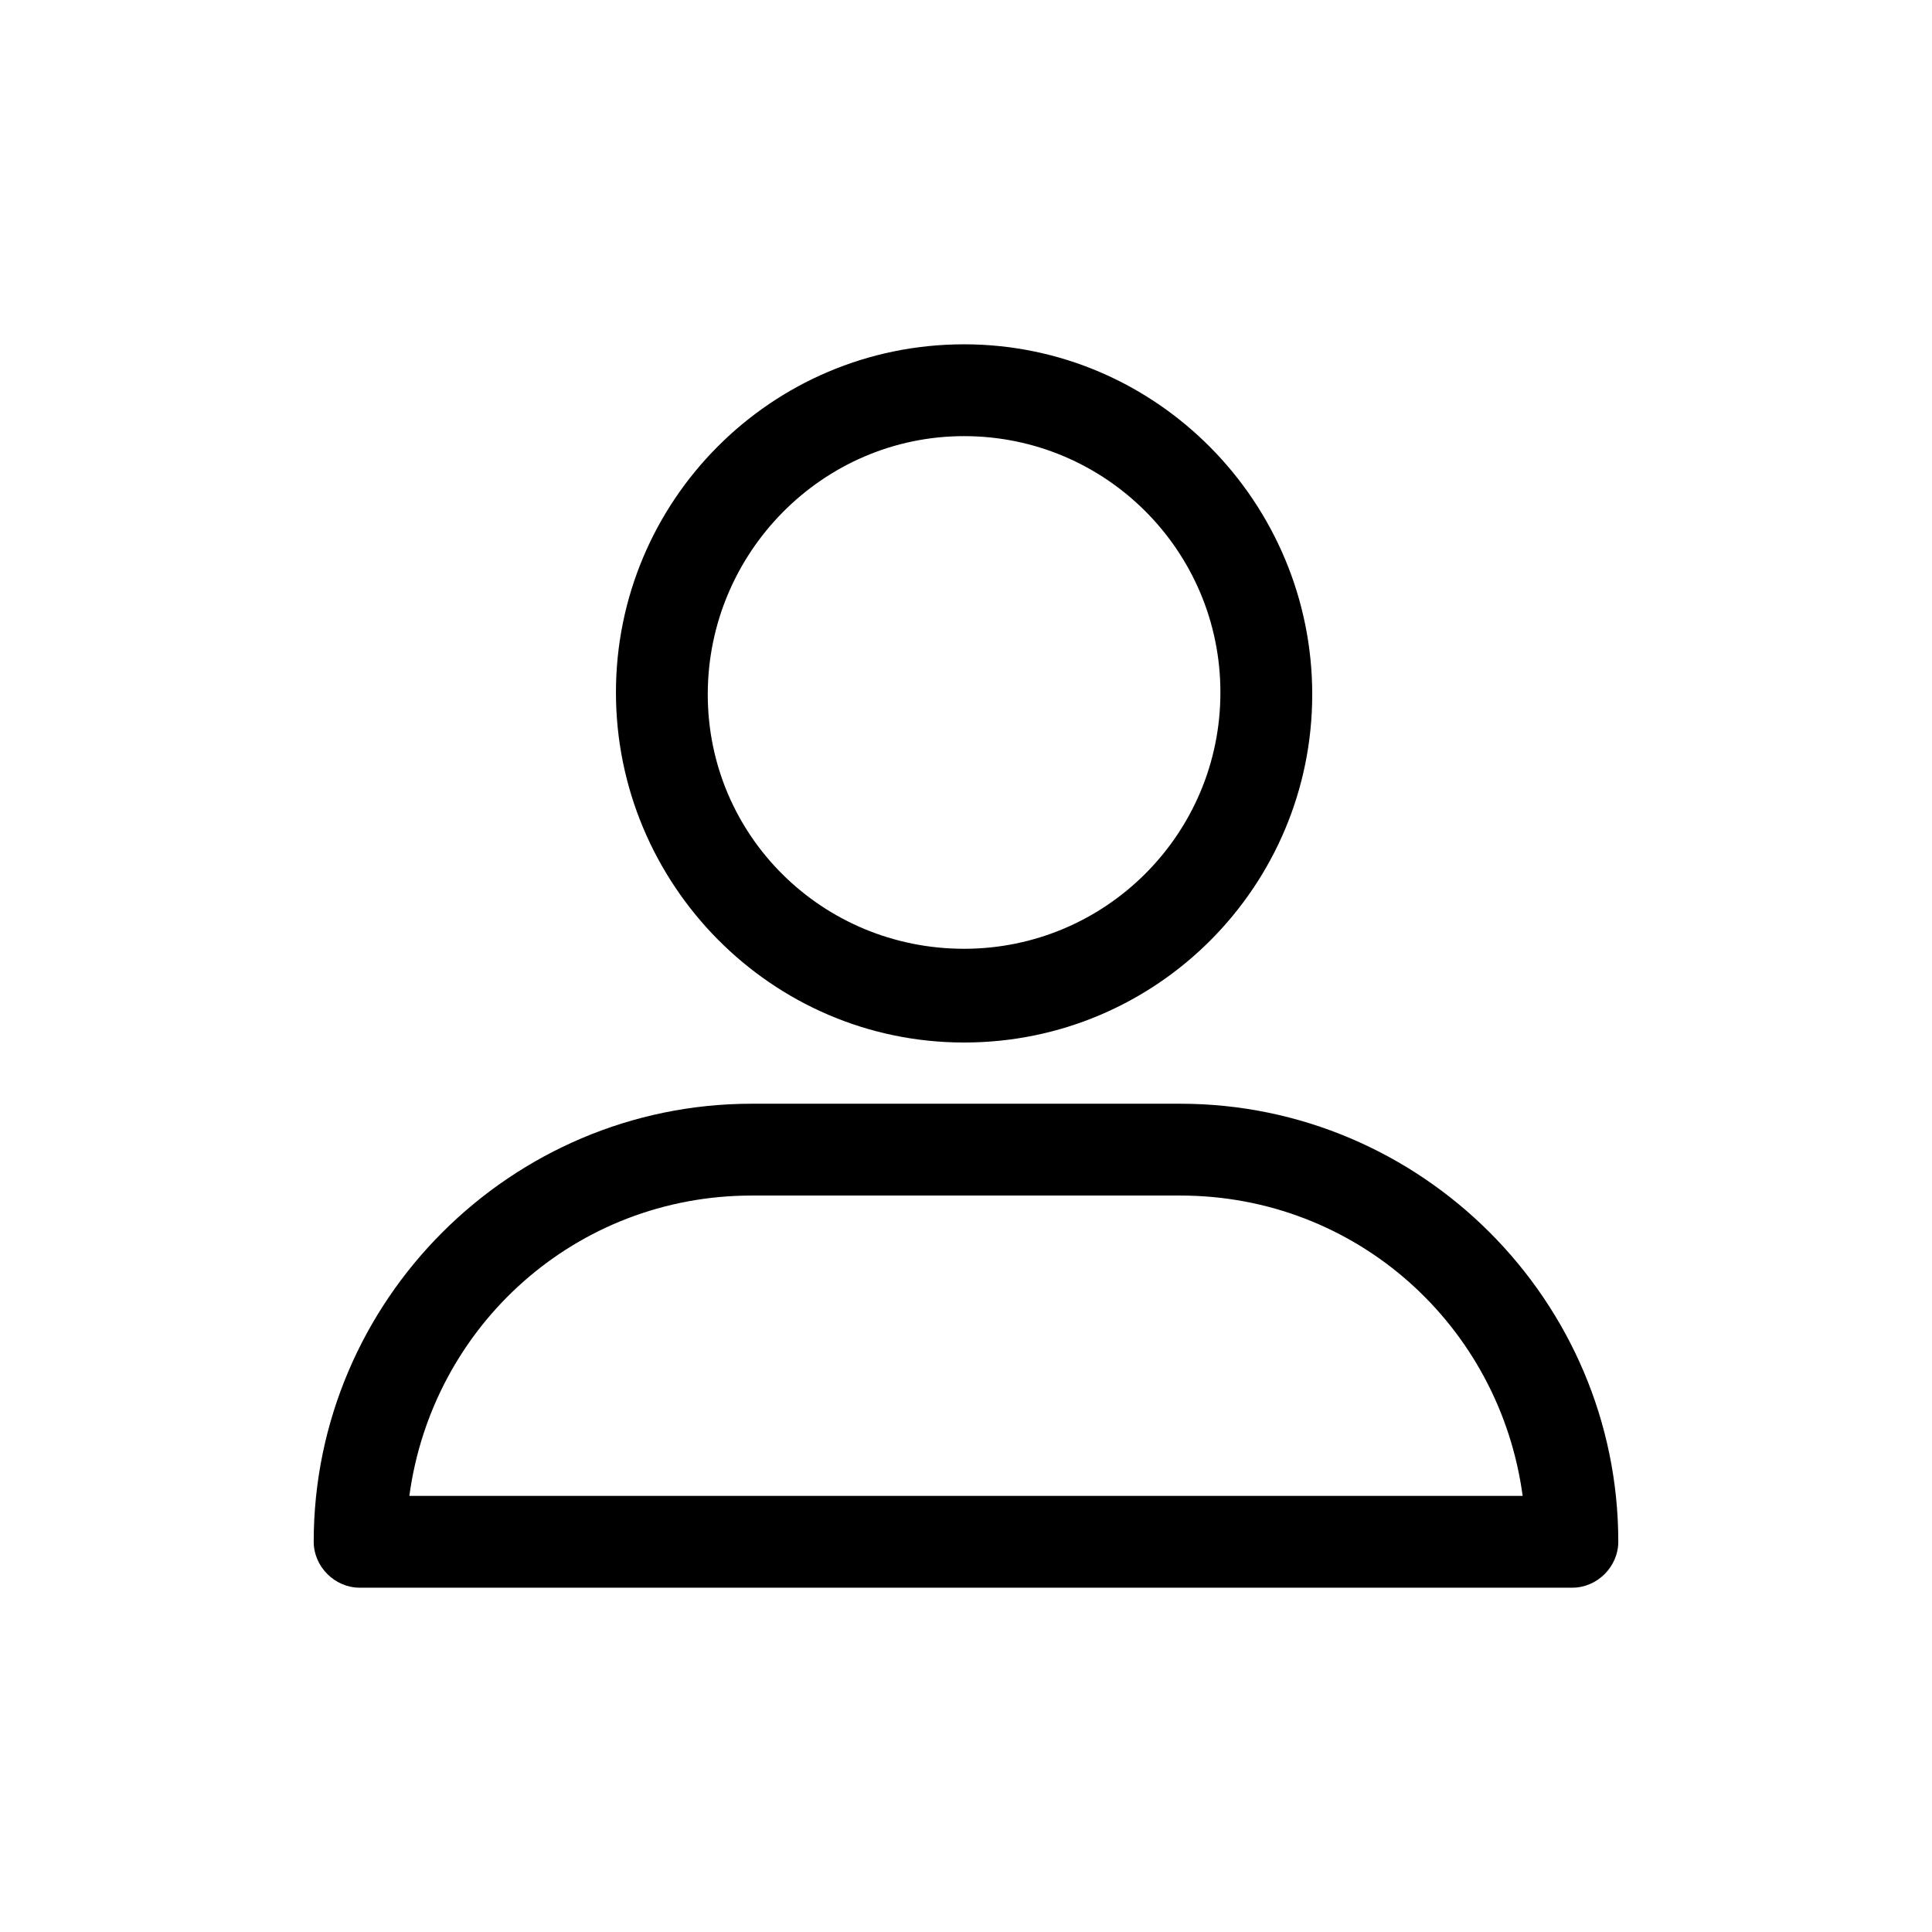
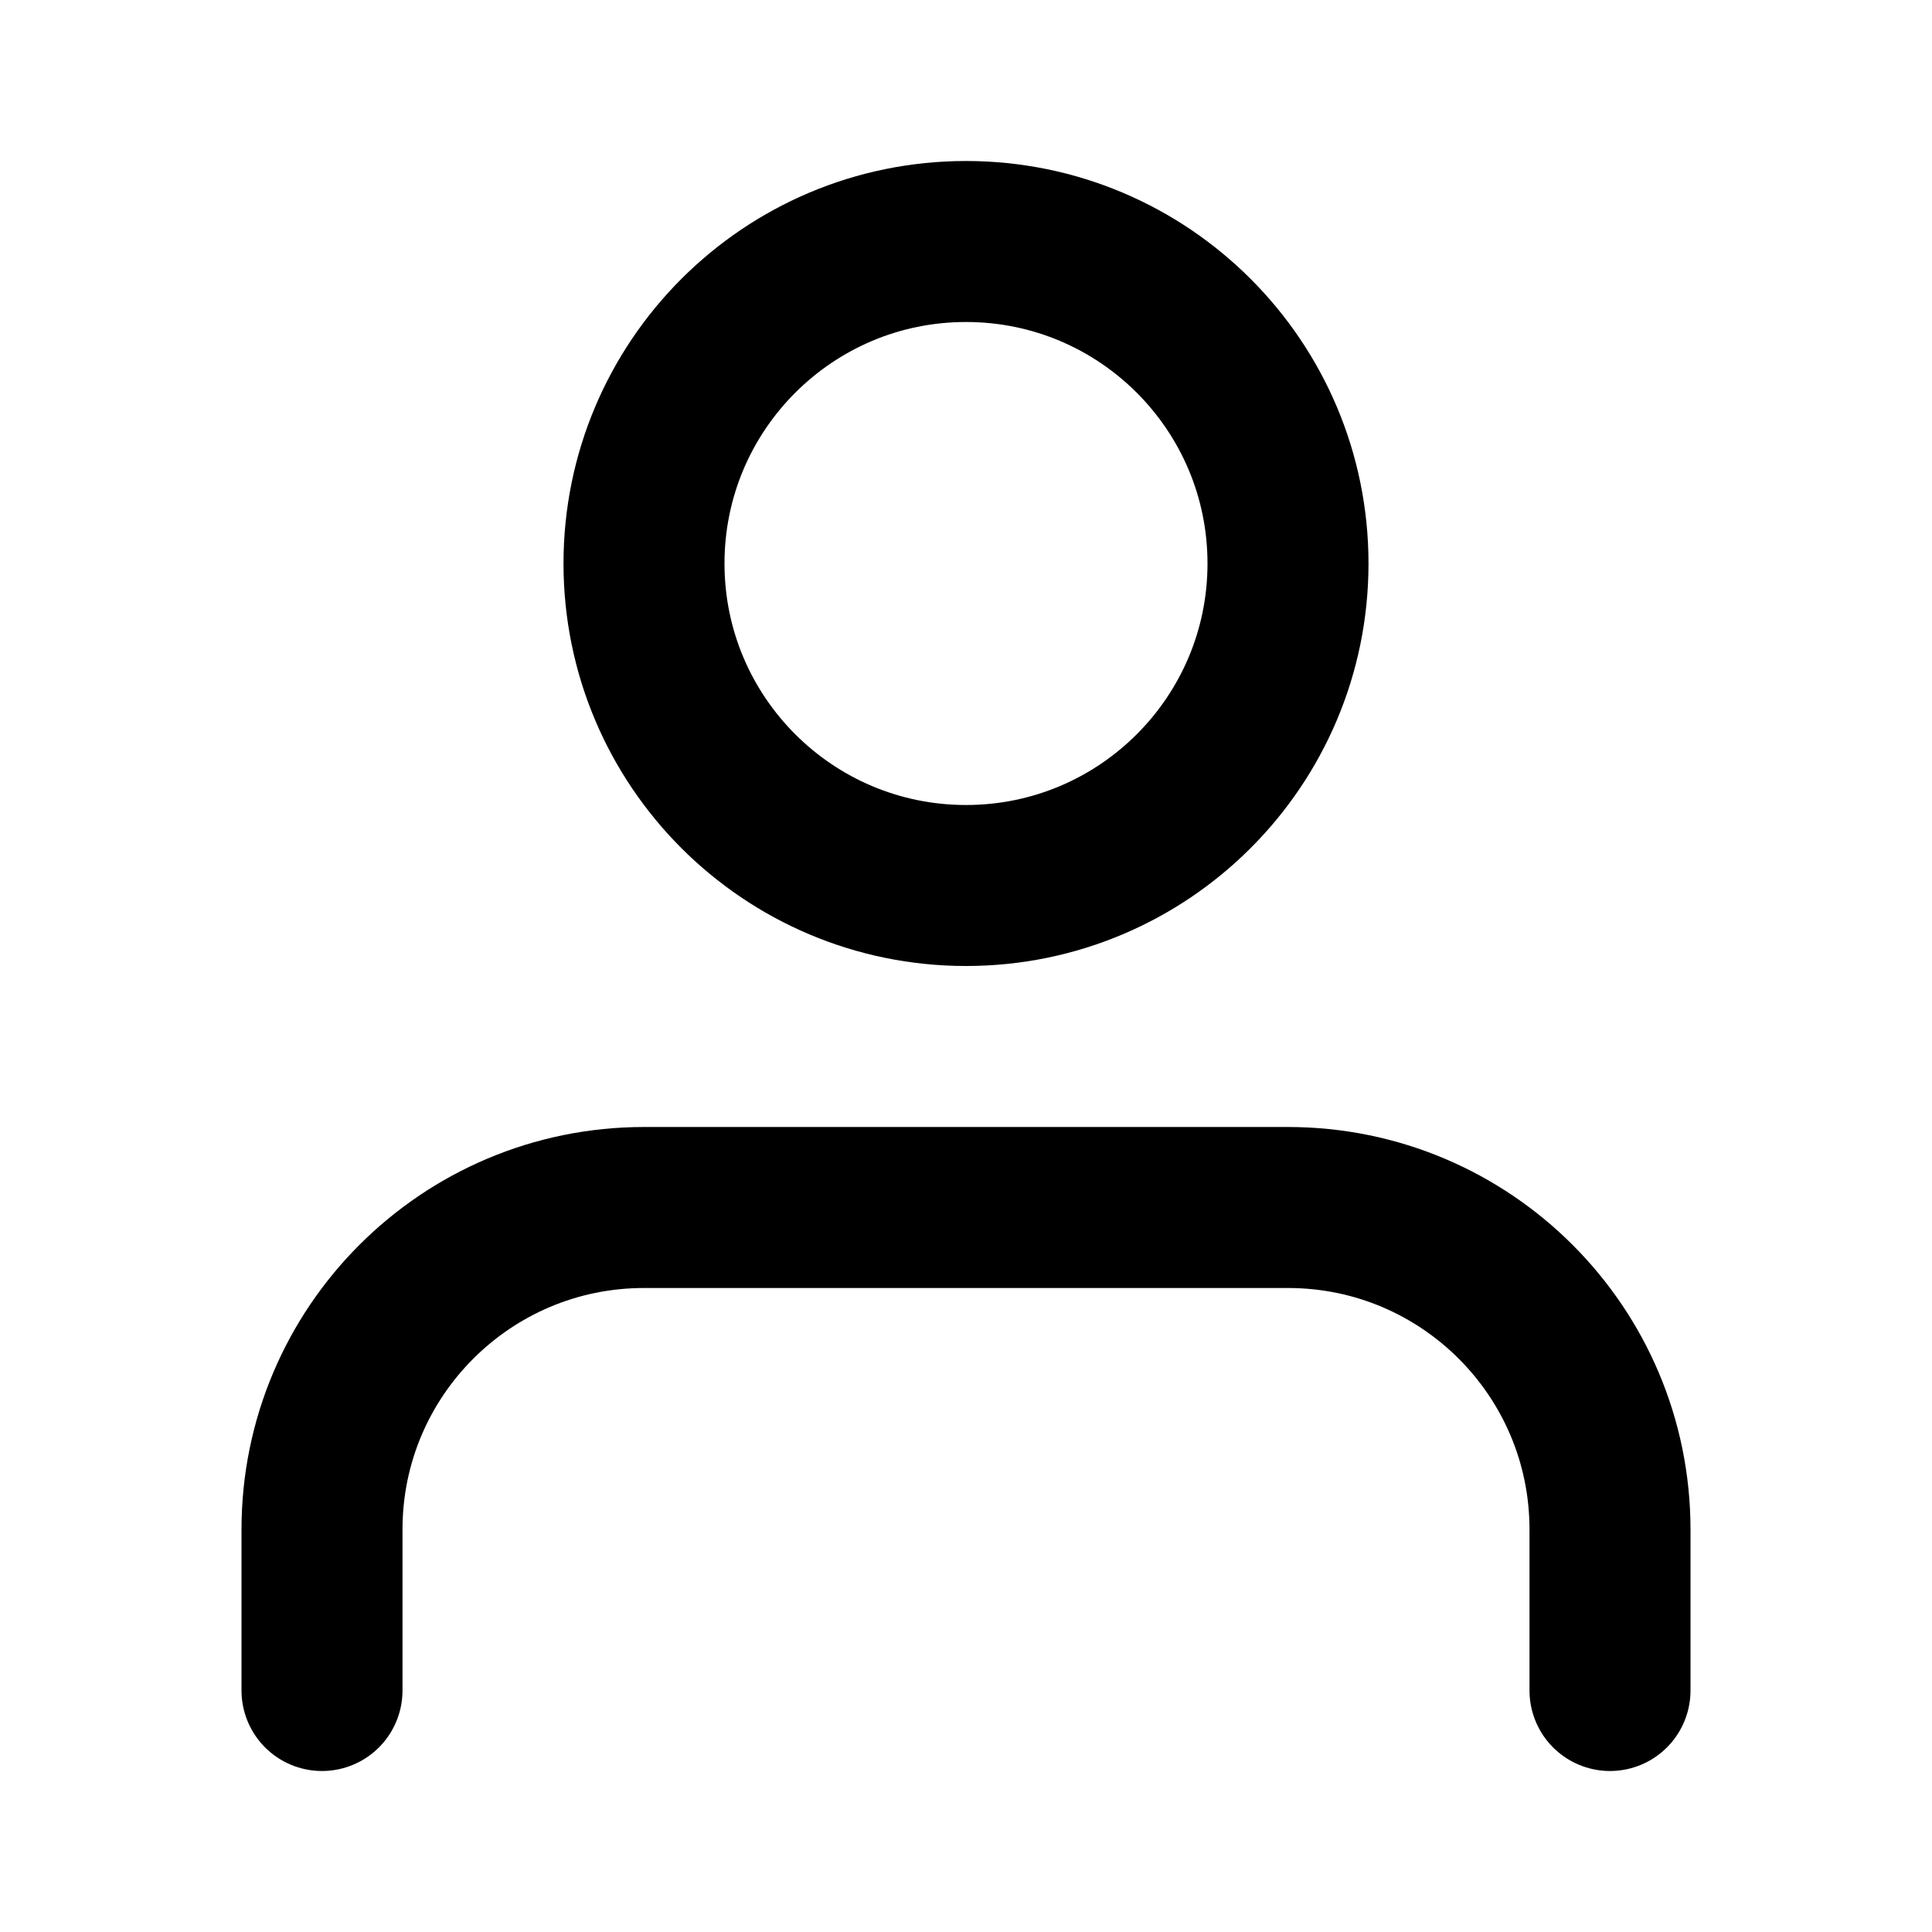
- <svg xmlns="http://www.w3.org/2000/svg" viewBox="0 0 101 101">
-   <path d="M50.4 54.5c10.1 0 18.2-8.2 18.2-18.2S60.5 18 50.4 18s-18.2 8.2-18.2 18.2 8.1 18.3 18.2 18.3zm0-31.7c7.4 0 13.4 6 13.4 13.4s-6 13.4-13.4 13.4S37 43.7 37 36.3s6-13.5 13.4-13.5zM18.8 83h63.4c1.3 0 2.4-1.1 2.4-2.4 0-12.6-10.3-22.9-22.9-22.9H39.3c-12.6 0-22.9 10.3-22.9 22.9 0 1.3 1.1 2.4 2.4 2.4zm20.5-20.5h22.4c9.2 0 16.7 6.8 17.9 15.7H21.4c1.2-8.9 8.7-15.7 17.9-15.7z" />
+ <svg xmlns="http://www.w3.org/2000/svg" width="24" height="24" viewBox="0 0 24 24" fill="none" stroke="currentColor" stroke-width="2" stroke-linecap="round" stroke-linejoin="round" class="feather feather-user">
+   <path d="M20 21v-2a4 4 0 0 0-4-4H8a4 4 0 0 0-4 4v2" />
+   <circle cx="12" cy="7" r="4" />
</svg>
